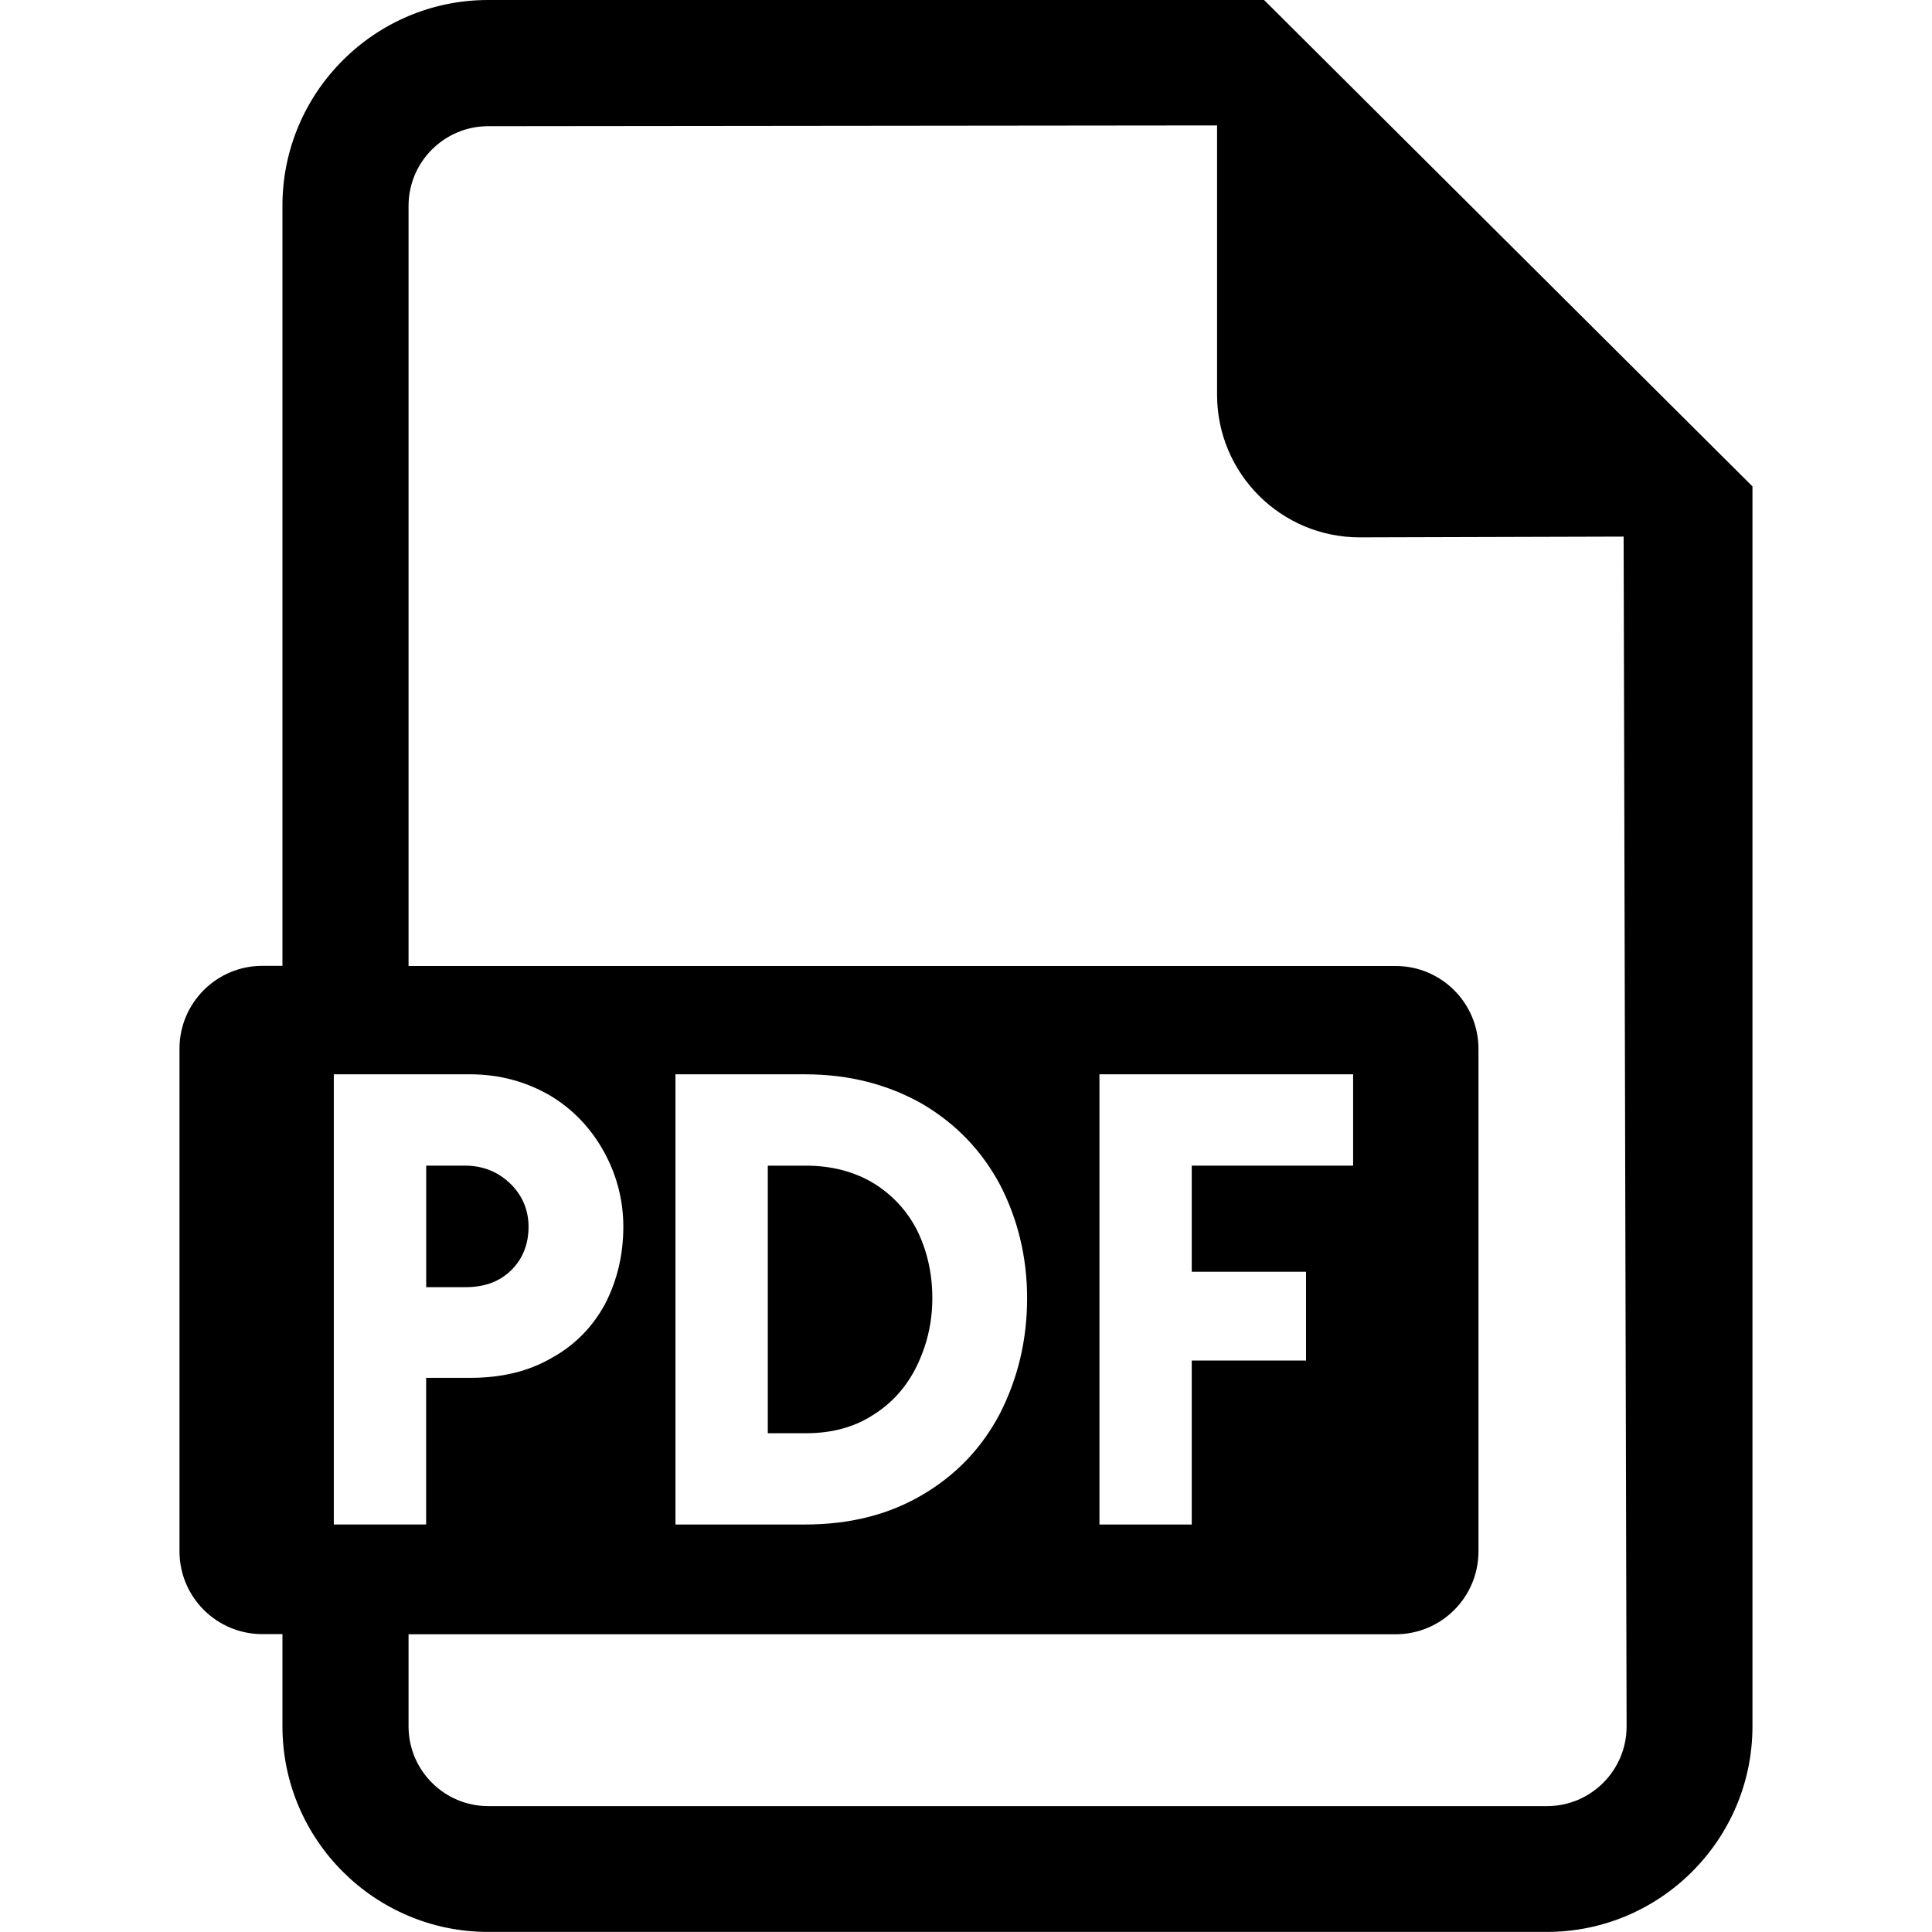
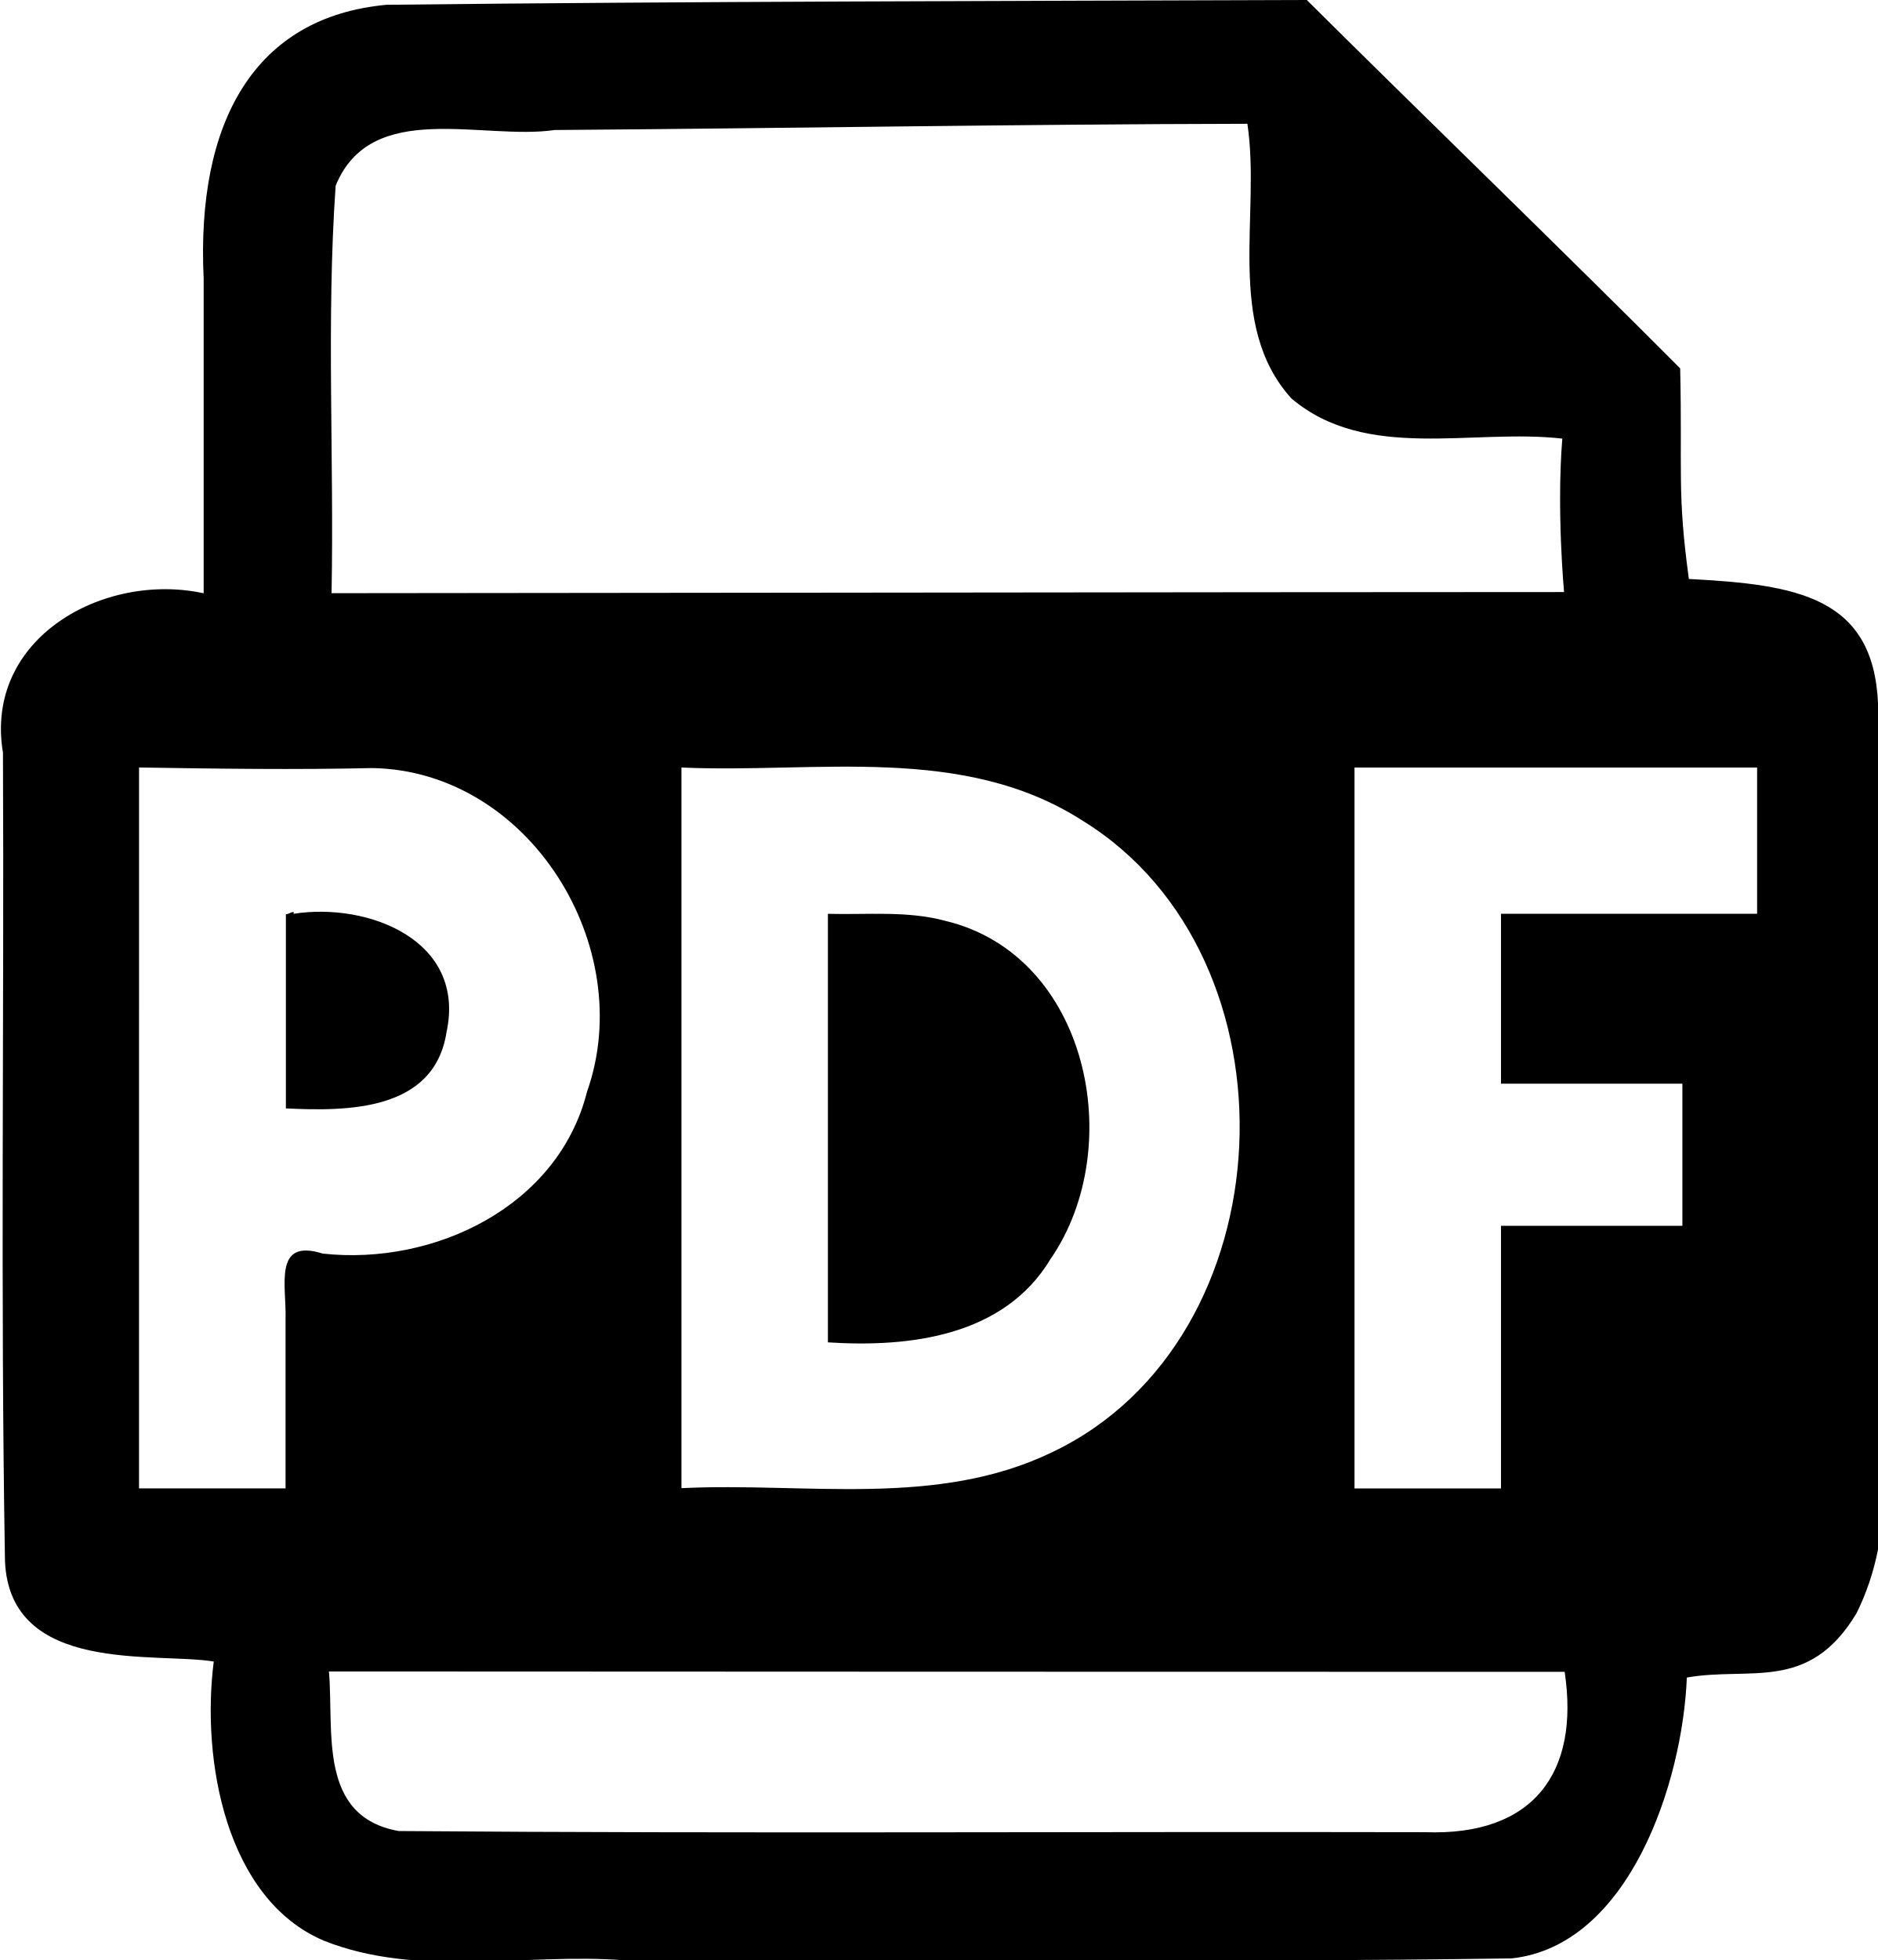
- <svg xmlns="http://www.w3.org/2000/svg" enable-background="new 0 0 482.14 482.14" version="1.1" viewBox="0 0 482.1 482.1" xml:space="preserve">
-   <path d="m121.8 0c-28.29 0-51.32 23.04-51.32 51.31v189.7h-5.012c-11.42 0-20.68 9.252-20.68 20.68v125.4c0 11.43 9.259 20.68 20.68 20.68h5.012v23c0 28.3 23.03 51.31 51.32 51.31h264.2c28.27 0 51.3-23.01 51.3-51.31v-309.4l-121.9-121.4h-193.7zm181.9 31.27v67.23c0 19.64 15.93 35.59 35.59 35.59l65.86-.19.742 296.9c0 10.97-8.904 19.89-19.86 19.89l-.004-.002h-264.2c-10.95 0-19.88-8.922-19.88-19.89v-22.99h246.3c11.42 0 20.68-9.251 20.68-20.68v-125.4c0-11.43-9.26-20.68-20.68-20.68h-246.3v-189.7c0-10.94 8.922-19.86 19.88-19.86l181.9-.191zm-220.4 236.8h33.85c7.678 0 14.41 1.926 20.37 5.457v-.002c5.798 3.531 10.18 8.347 13.32 14.12s4.701 12.04 4.701 18.46c0 7.062-1.566 13.48-4.543 19.26-3.134 5.778-7.523 10.27-13.32 13.48-5.797 3.37-12.53 4.977-20.37 4.977h-10.97v36.59h-23.04v-112.3zm85.25.004h32.28c11.12 0 20.84 2.568 29.3 7.383v-.002c8.461 4.975 14.89 11.72 19.43 20.22 4.387 8.506 6.738 17.98 6.738 28.25 0 10.59-2.351 20.06-6.738 28.73-4.544 8.667-10.97 15.41-19.43 20.38-8.462 4.976-18.18 7.383-29.3 7.383h-32.28v-112.3zm105.8.002h63.3v22.79h-40.27v26.48h28.52v22.15h-28.52v40.93h-23.03v-112.3zm-168 22.79v30.33h9.715c4.701 0 8.462-1.283 11.44-4.172 2.82-2.729 4.387-6.42 4.387-10.91 0-4.174-1.568-7.865-4.545-10.75s-6.737-4.494-11.28-4.494h-9.715zm85.24.004v66.77h9.559c6.268 0 11.91-1.445 16.61-4.494 4.701-2.889 8.462-7.061 10.97-12.2s3.918-10.75 3.918-17.01c0-6.099-1.255-11.72-3.762-16.85-2.508-4.976-6.268-8.988-10.97-11.88-4.857-2.889-10.5-4.332-16.77-4.332h-9.559z" />
+ <svg xmlns="http://www.w3.org/2000/svg" enable-background="new 0 0 482.14 482.14" version="1.1" viewBox="0 0 462.8 483" xml:space="preserve">
+   <path d="m322.2 0c-75.63 0.257-151.3 0.338-226.9 1.179-32.6 2.969-46.95 28.89-45.1 67.45v77.57c-24.65-5.342-54.18 11.06-49.47 39.28 0.309 66.38-0.636 132.8 0.498 199.2 1.178 28.06 37.17 22.41 51.46 24.77-3.108 24.25 2.966 58.5 27.11 68.78 23.42 9.313 49.47 2.969 74.02 4.837 72.92-0.301 145.9 0.602 218.8-0.461 29.01-3.168 42.14-43.41 43.17-69.21 15.64-2.769 30.05 3.746 41.8-15.8 10.1-20.3 6.322-41.02 5.832-64.76-0.3-53.14 0.619-106.3-0.5-159.4-1.141-26.38-19.99-29.38-46.63-30.76-2.93-21.43-1.583-26.25-2.143-51.89-26.68-26.82-65.12-64.03-91.94-90.69zm-14.73 30.53c3.348 22.25-5.554 49.56 10.85 67.66 18.48 15.65 44.7 7.35 66.77 9.897-1.433 17.79 0.436 37.81 0.436 37.81-94.39 0.02-209.4 0.217-303.8 0.281 0.645-33.42-1.311-67.12 1.005-100.4 8.739-21.47 36.17-11.14 53.99-13.74 56.91-0.408 113.9-1.427 170.8-1.534zm-273.2 158.6c19.16 0.308 38.51 0.577 57.51 0.142 38.75 0.671 65.49 44.16 52.92 79.75-7.13 28.33-37.7 42.9-65.14 39.9-12.28-3.867-8.929 7.889-9.173 16.05v41.81h-36.12c0.003-59.2-0.007-118.5 5e-3 -177.7zm133.7 6e-3c33.18 1.509 69.39-5.92 99 13.18 54.44 33.65 50.71 127.7-7.519 155.5-28.54 13.85-60.94 7.412-91.48 8.91zm165.9 6e-3h99.24v36.04h-63.13v41.87h44.71v35.02h-44.71v64.72h-36.11zm-263.4 36.04v47.96c15.31 0.745 36.55 0.641 39.59-18.76 4.9-22.72-19.41-32.09-37.74-29.19 0.616-1.227-1.728 0.485-1.853-7e-3zm133.6 0.014v105.6c20.19 1.304 43.46-1.483 54.92-20.6 18.94-27.54 9.329-74.81-25.96-83.27-9.447-2.543-19.33-1.467-28.96-1.735zm-123 186.7c101.5 0.043 203.1 0.088 304.6 0.088 3.73 24.72-7.566 40.49-34.38 39.52-84.33-0.179-168.7 0.368-253-0.284-20.02-3.564-15.94-24.6-17.21-39.32z" />
</svg>
